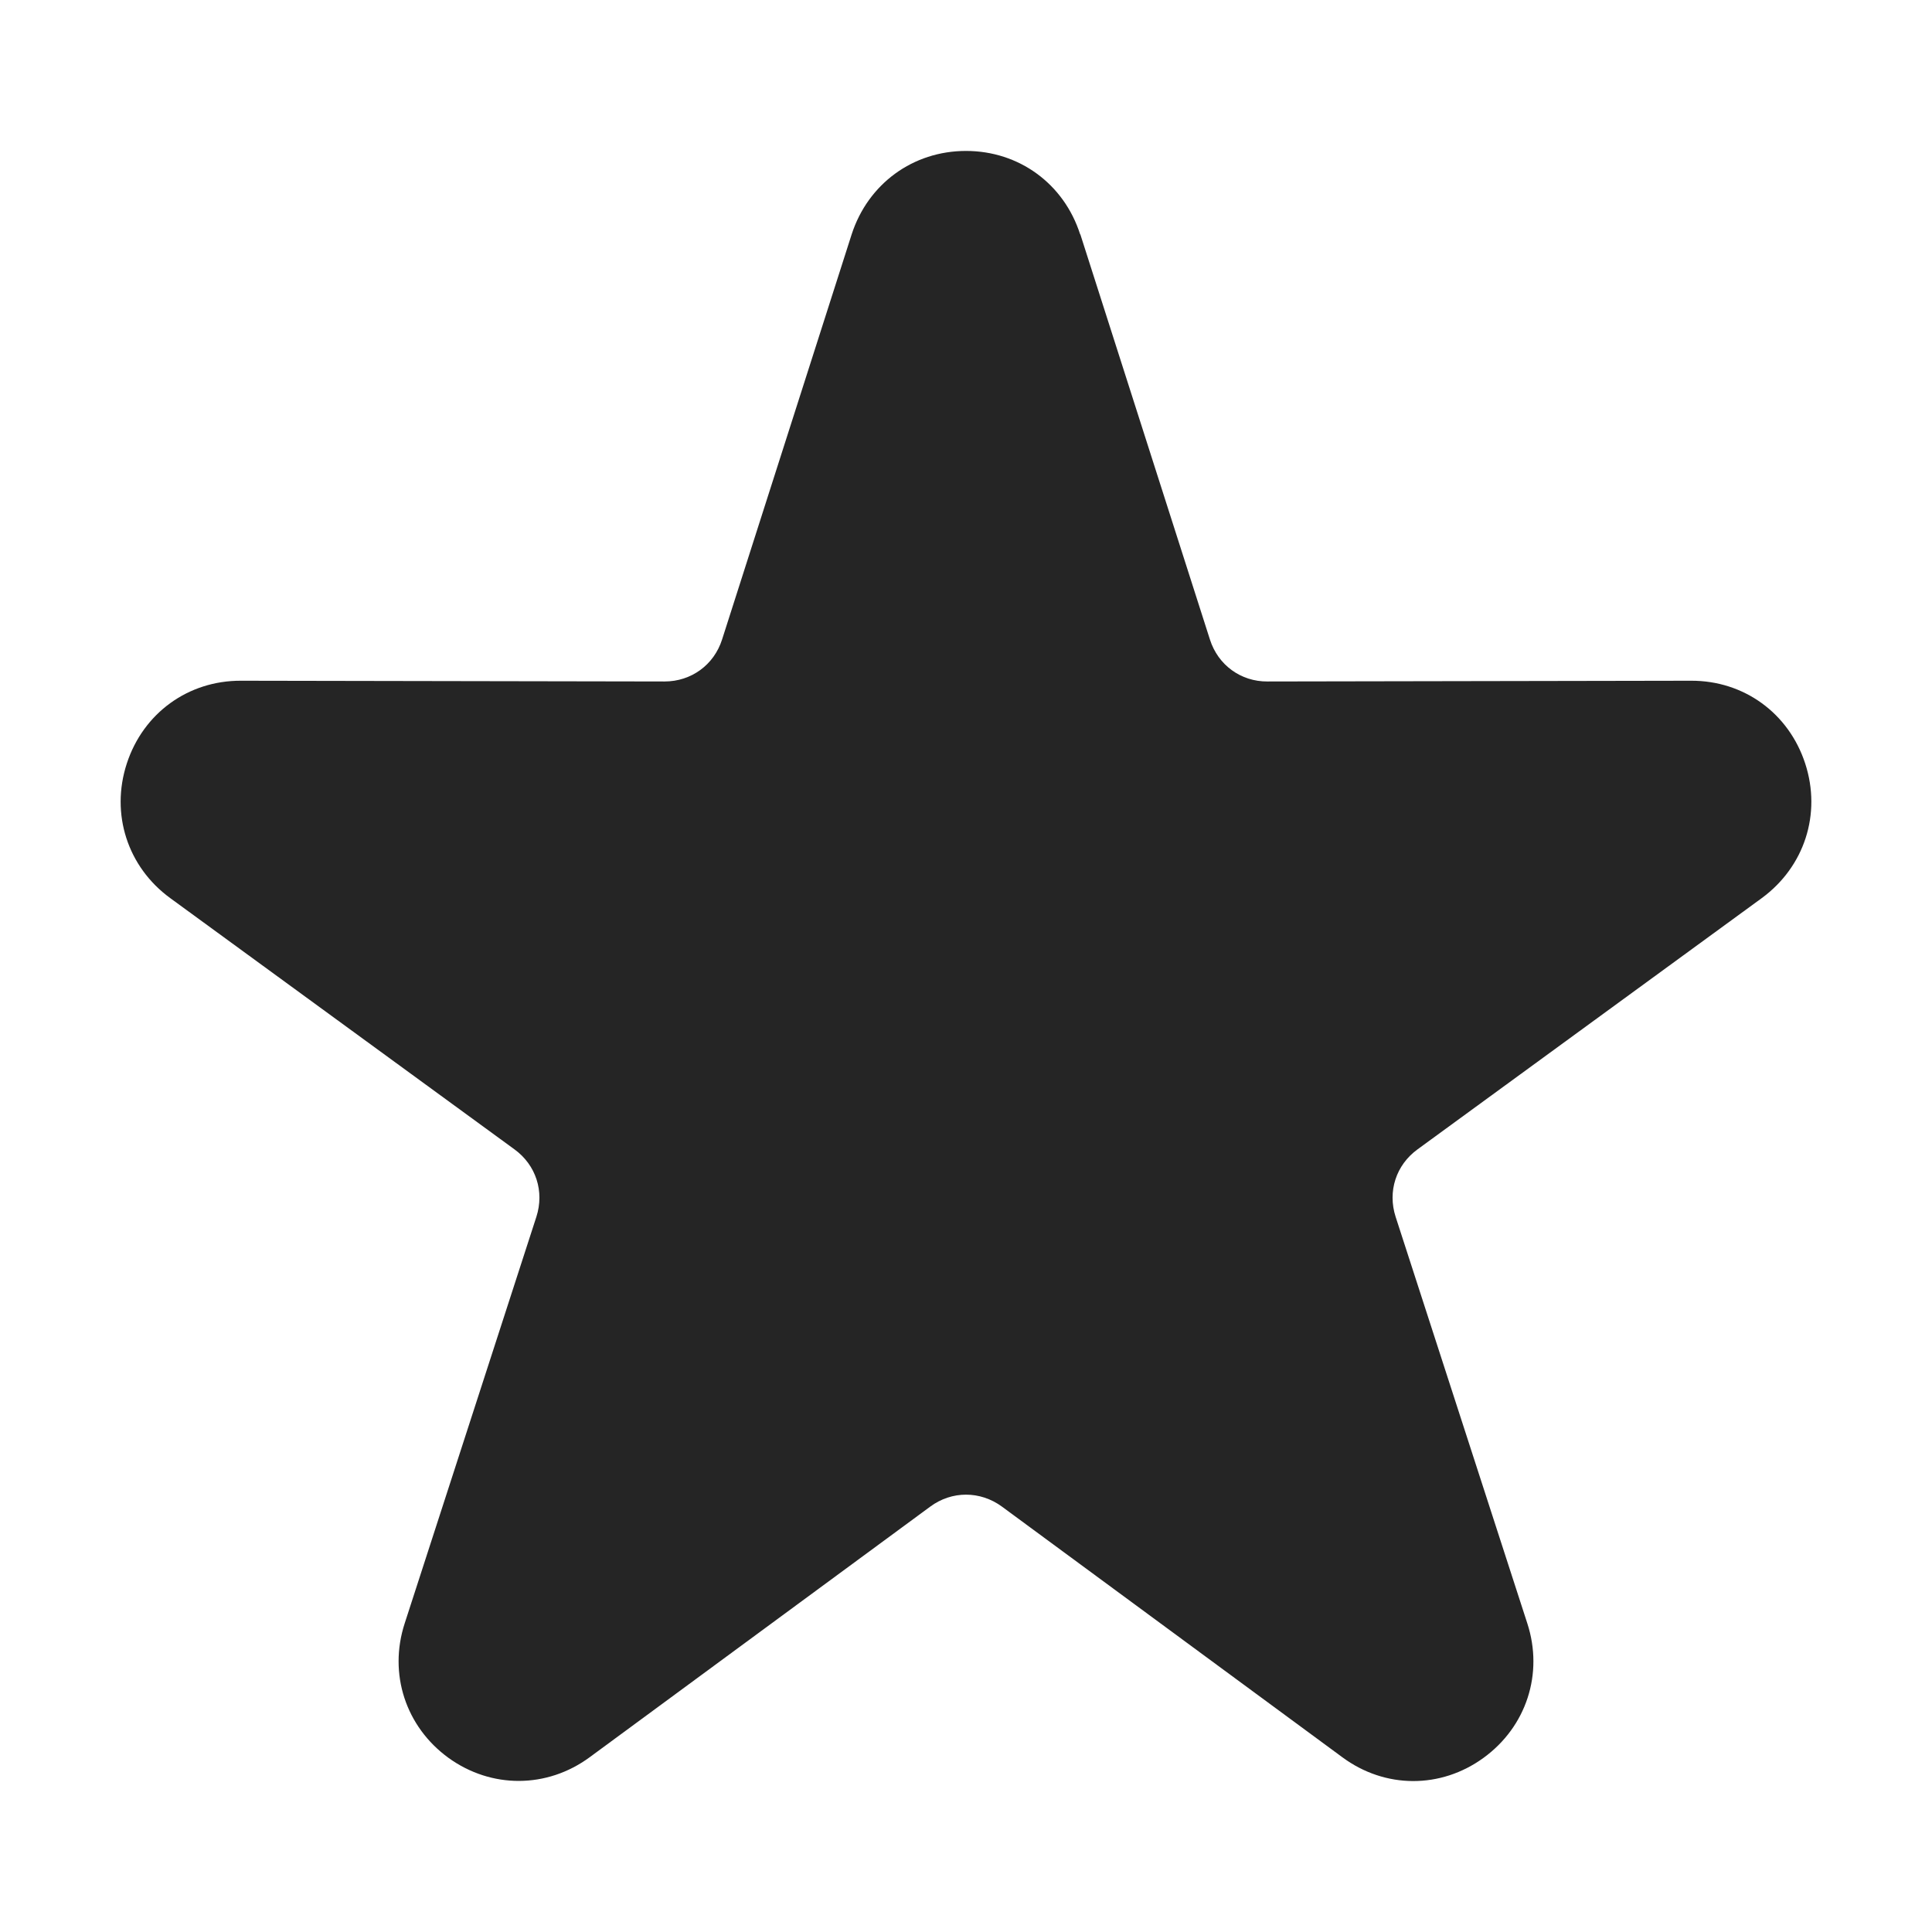
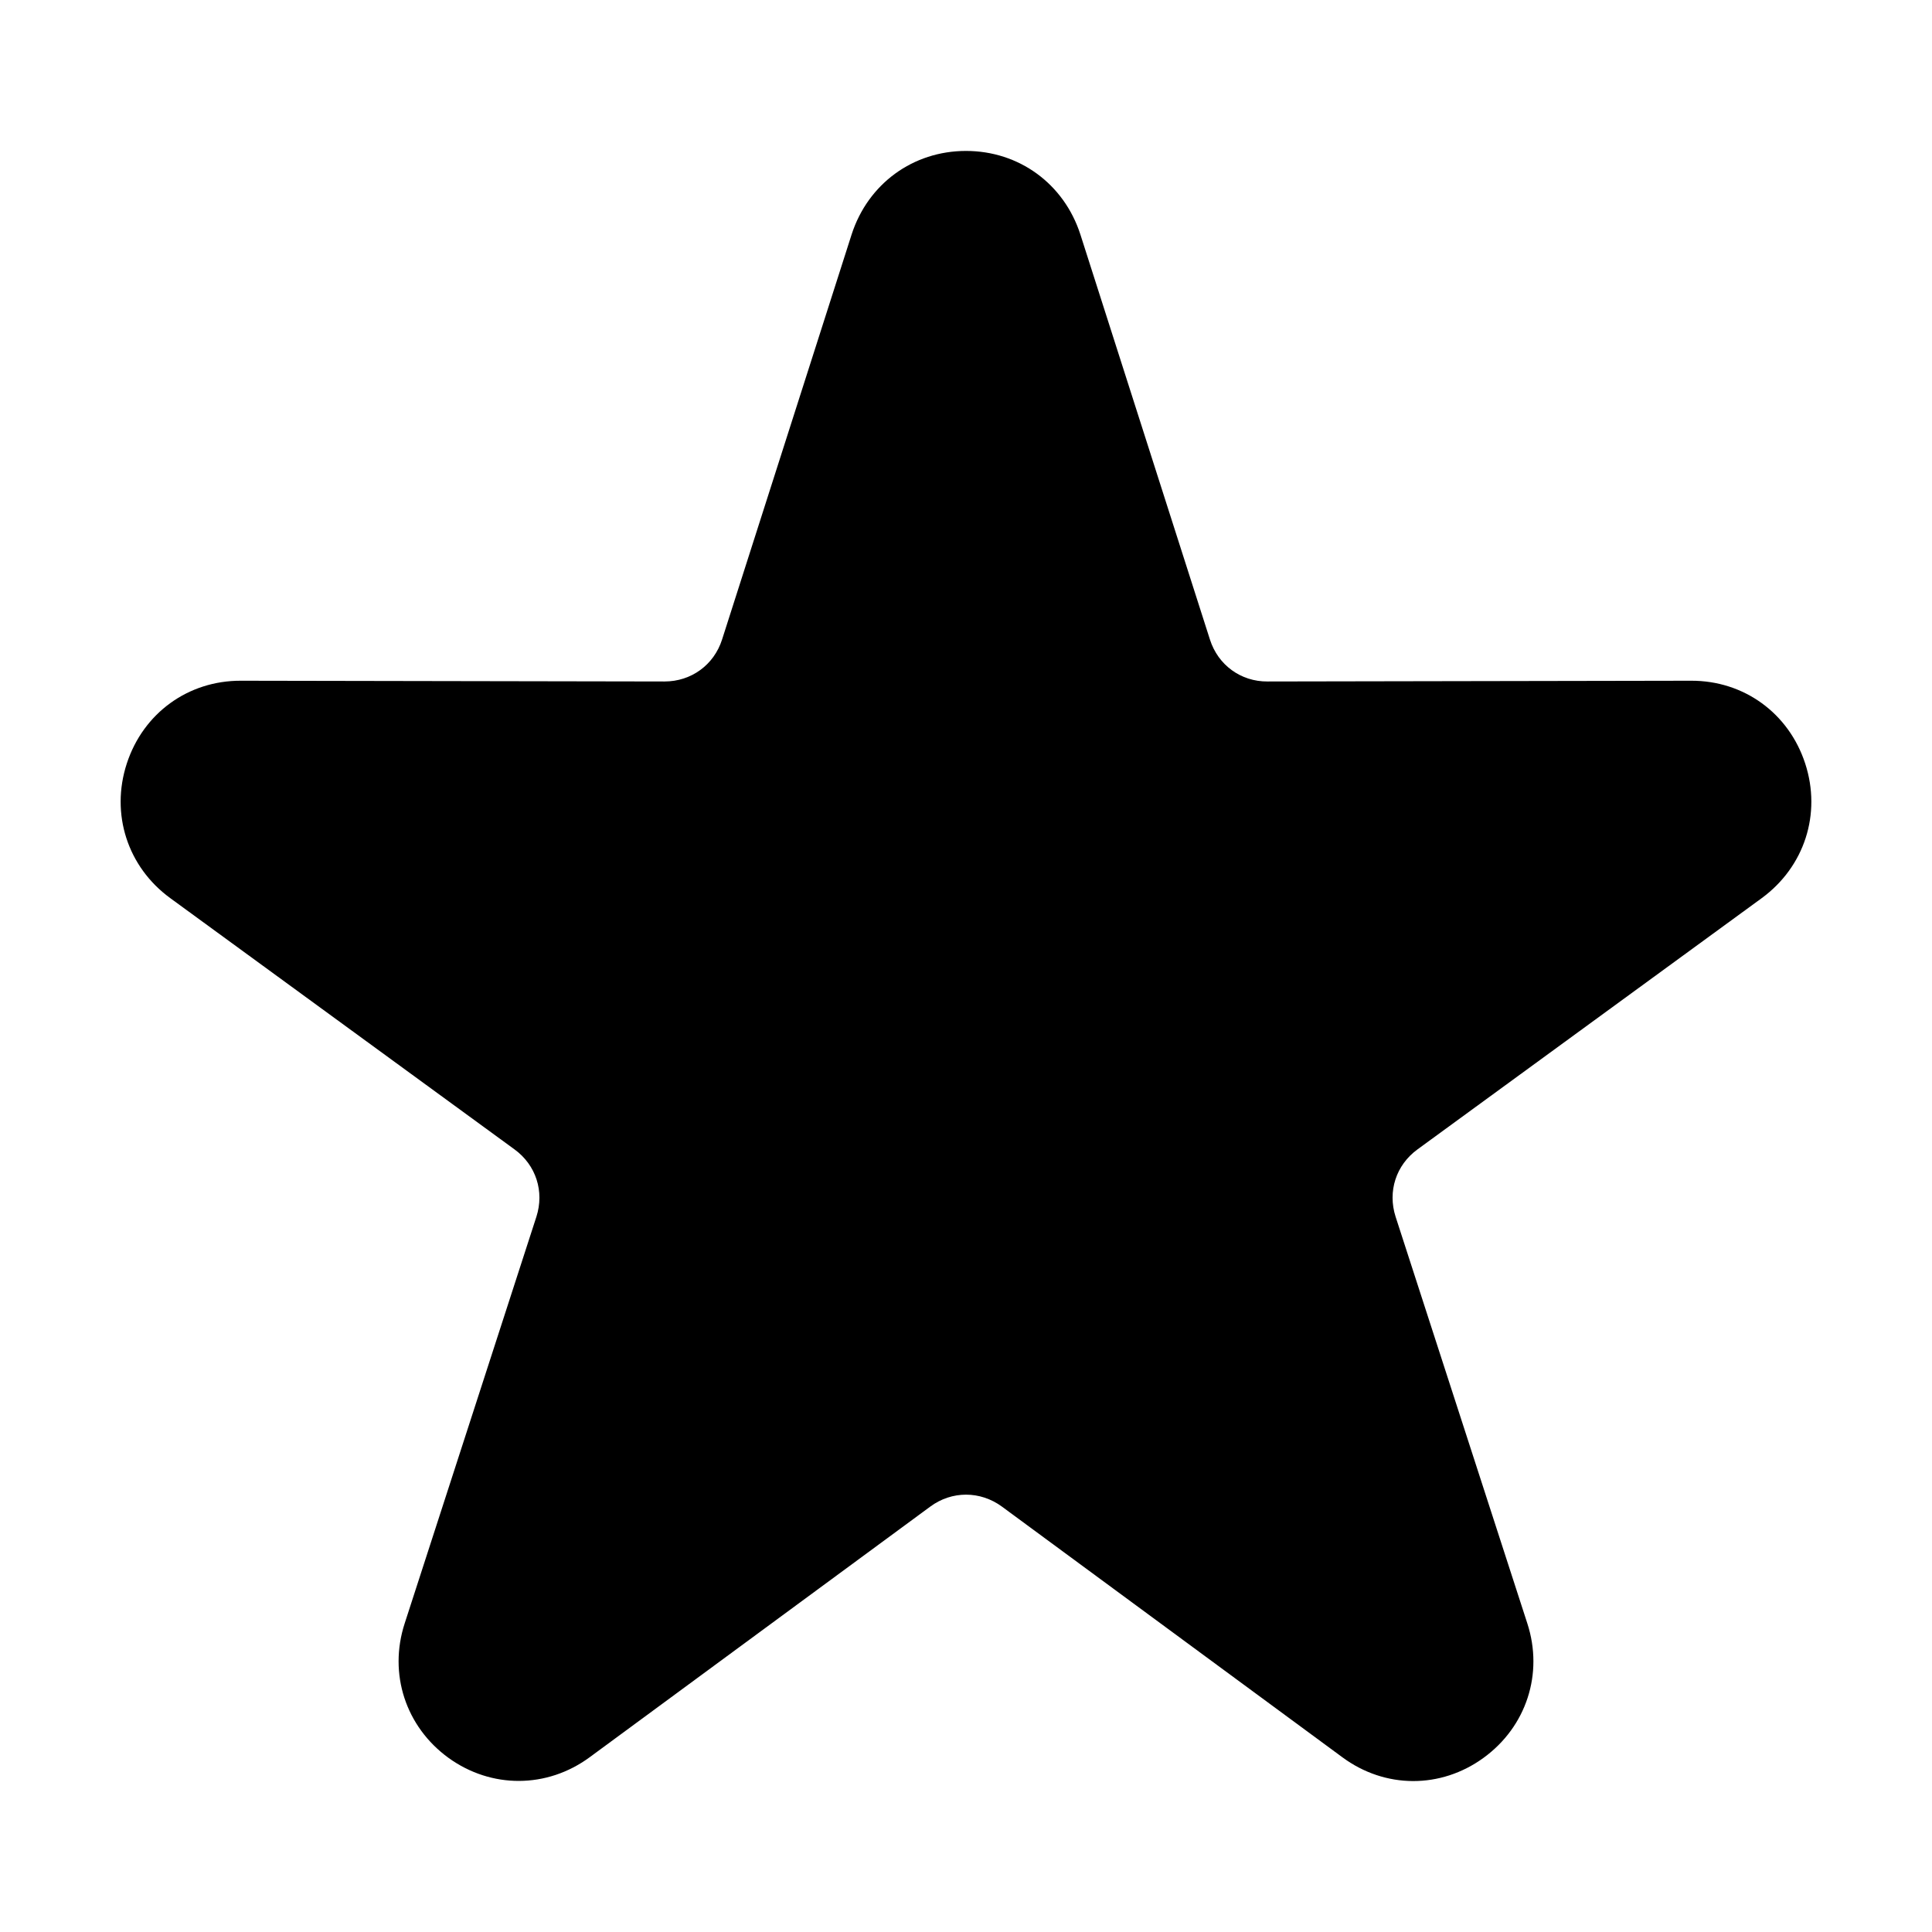
<svg xmlns="http://www.w3.org/2000/svg" version="1.1" id="Layer_1" shape-rendering="geometricPrecision" text-rendering="geometricPrecision" image-rendering="optimizeQuality" x="0px" y="0px" width="1024px" height="1024px" viewBox="0 0 1024 1024" enable-background="new 0 0 1024 1024" xml:space="preserve">
-   <path id="curve0" fill="#252525" d="M572.6,124.2L641.3,339c4.3,13.5,16.4,22.3,30.5,22.2l224.5-0.4c28-0.1,51.8,17.2,60.5,43.9  c8.7,26.7-0.4,54.7-23,71.3L751.3,609.2c-11.4,8.3-15.9,22.3-11.6,35.7l69.8,215.5c8.7,26.7-0.5,54.8-23.2,71.3s-52.2,16.4-74.8-0.3  L531,798.5c-11.5-8.4-26.5-8.4-37.9,0L312.5,931.4c-22.6,16.6-52.1,16.7-74.8,0.3c-22.7-16.5-31.9-44.6-23.2-71.3l69.8-215.5  c4.3-13.4-0.2-27.4-11.6-35.7L90.2,476c-22.6-16.5-31.7-44.6-23-71.3c8.7-26.7,32.5-44,60.5-43.9l224.5,0.4  c14.2,0,26.2-8.8,30.5-22.2l68.7-214.8C460.1,97.4,483.9,80,512,80c28.1,0,51.9,17.4,60.5,44.2H572.6z" />
+   <path id="curve0" d="M572.6,124.2L641.3,339c4.3,13.5,16.4,22.3,30.5,22.2l224.5-0.4c28-0.1,51.8,17.2,60.5,43.9  c8.7,26.7-0.4,54.7-23,71.3L751.3,609.2c-11.4,8.3-15.9,22.3-11.6,35.7l69.8,215.5c8.7,26.7-0.5,54.8-23.2,71.3s-52.2,16.4-74.8-0.3  L531,798.5c-11.5-8.4-26.5-8.4-37.9,0L312.5,931.4c-22.6,16.6-52.1,16.7-74.8,0.3c-22.7-16.5-31.9-44.6-23.2-71.3l69.8-215.5  c4.3-13.4-0.2-27.4-11.6-35.7L90.2,476c-22.6-16.5-31.7-44.6-23-71.3c8.7-26.7,32.5-44,60.5-43.9l224.5,0.4  c14.2,0,26.2-8.8,30.5-22.2l68.7-214.8C460.1,97.4,483.9,80,512,80C540.1,80,563.9,97.4,572.6,124.2L572.6,124.2z" />
</svg>
